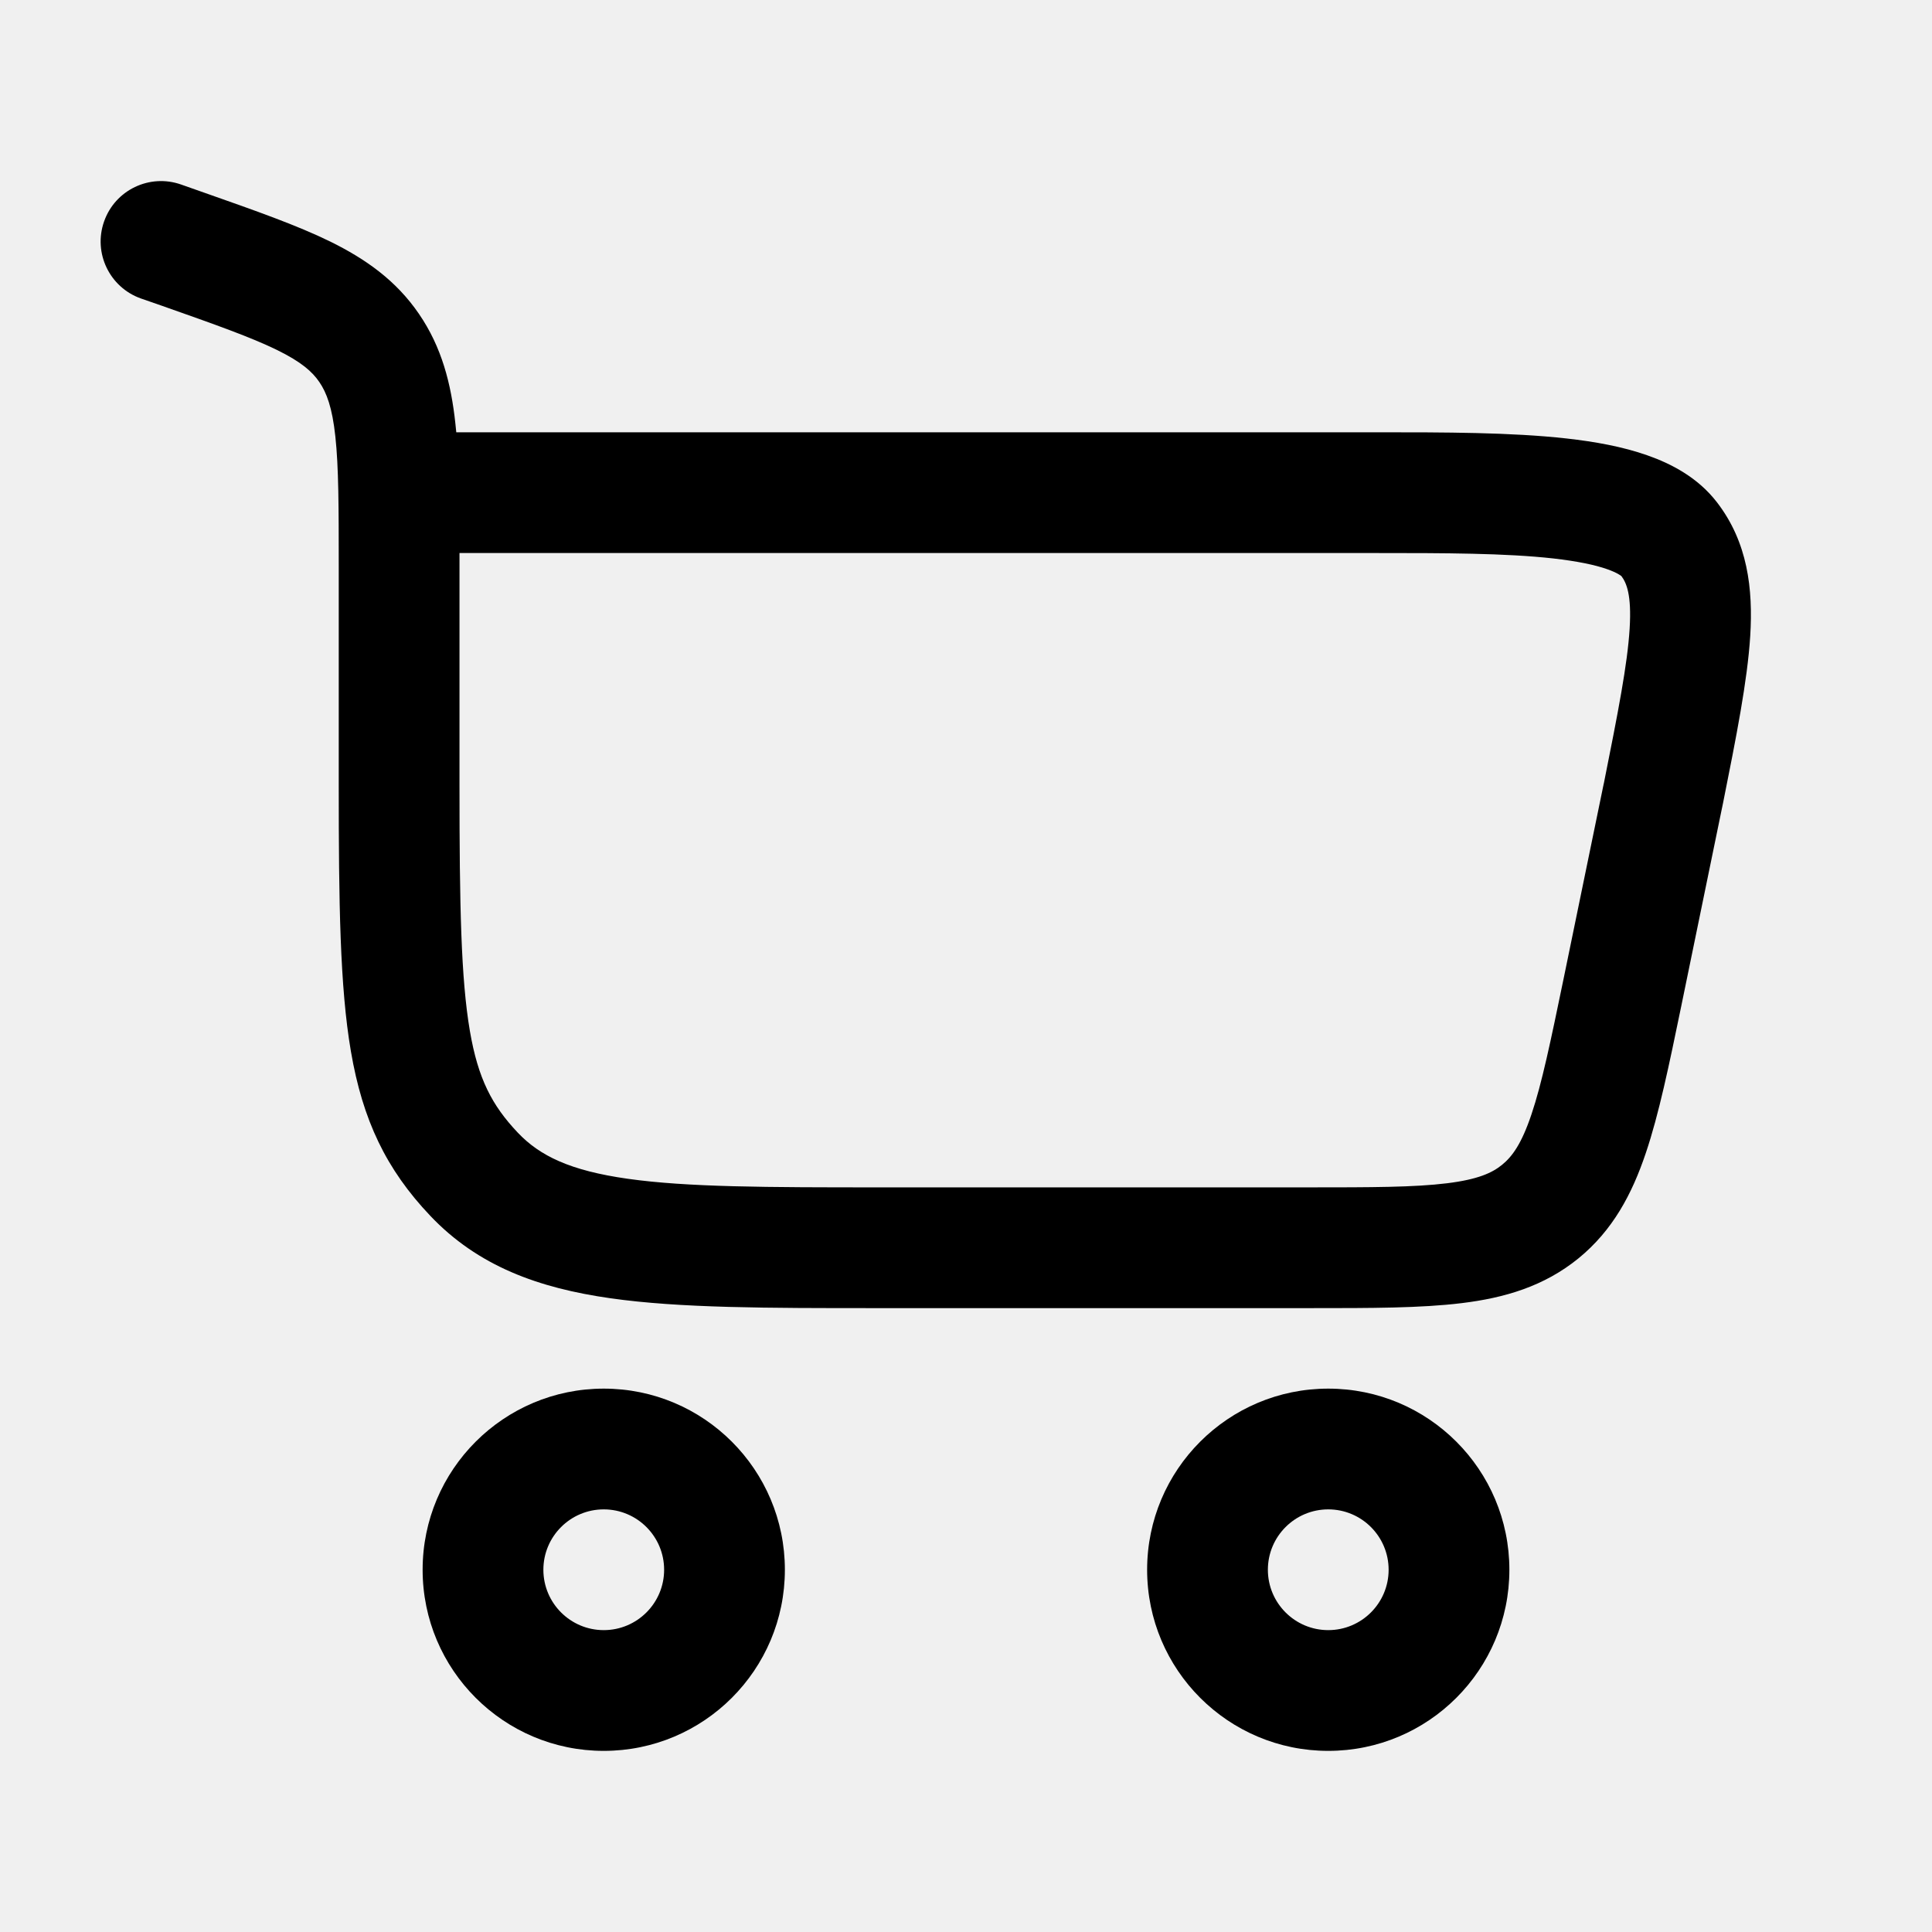
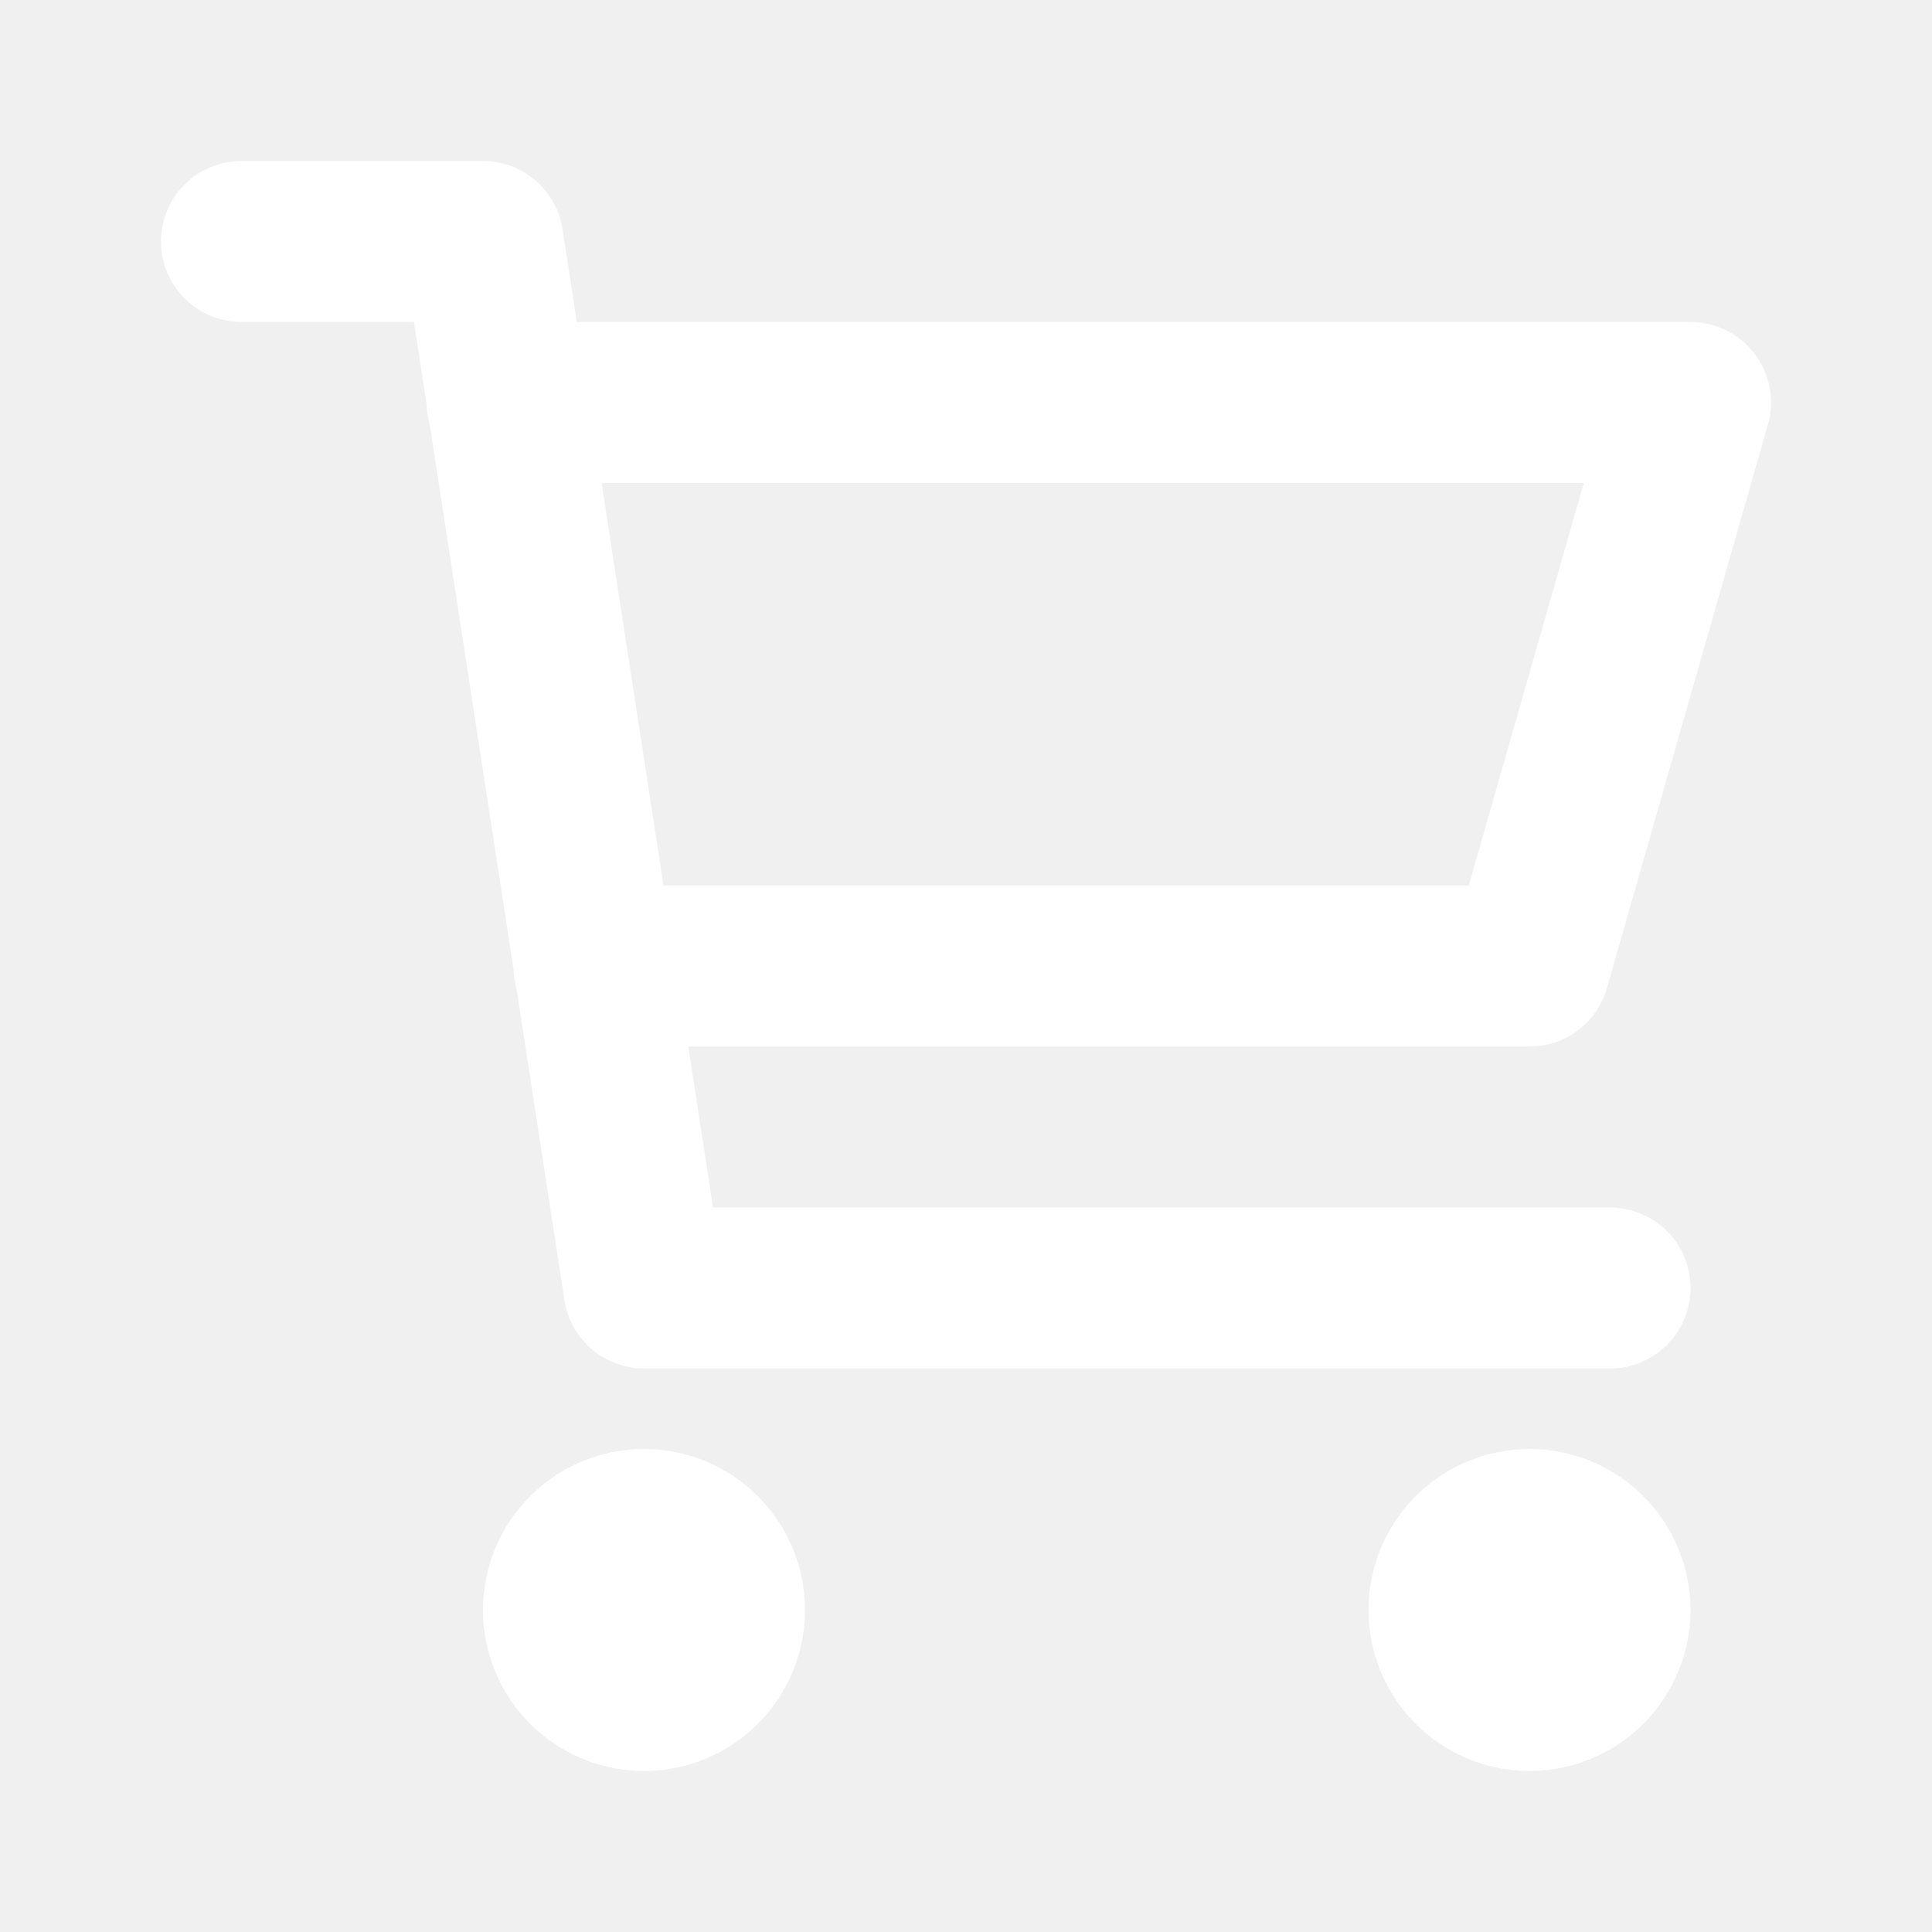
- <svg xmlns="http://www.w3.org/2000/svg" width="800px" height="800px" viewBox="0 0 24 24">
-   <path fill-rule="evenodd" clip-rule="evenodd" d="M2.249 2.292C1.858 2.155 1.43 2.36 1.293 2.751C1.155 3.142 1.361 3.57 1.751 3.708L2.013 3.799C2.68 4.034 3.119 4.19 3.442 4.348C3.745 4.497 3.879 4.617 3.967 4.746C4.057 4.878 4.127 5.06 4.166 5.423C4.207 5.803 4.208 6.298 4.208 7.038V9.76C4.208 11.213 4.222 12.26 4.359 13.06C4.505 13.914 4.797 14.526 5.344 15.102C5.938 15.729 6.69 16.001 7.587 16.128C8.445 16.25 9.535 16.25 10.88 16.25L16.286 16.25C17.028 16.25 17.652 16.25 18.157 16.188C18.692 16.123 19.181 15.979 19.608 15.632C20.034 15.284 20.273 14.835 20.445 14.323C20.608 13.841 20.734 13.23 20.884 12.504L21.392 10.034L21.393 10.03L21.404 9.977C21.569 9.152 21.707 8.458 21.742 7.9C21.778 7.314 21.711 6.736 21.329 6.24C21.094 5.934 20.764 5.761 20.463 5.656C20.157 5.548 19.81 5.486 19.461 5.447C18.773 5.37 17.939 5.37 17.12 5.37L5.668 5.37C5.665 5.333 5.661 5.297 5.657 5.262C5.604 4.765 5.487 4.312 5.205 3.9C4.921 3.484 4.543 3.218 4.103 3.001C3.691 2.799 3.167 2.615 2.55 2.398L2.249 2.292ZM5.708 6.87H17.089C17.945 6.87 18.699 6.871 19.294 6.937C19.59 6.971 19.811 7.016 19.966 7.071C20.093 7.116 20.136 7.152 20.142 7.157C20.142 7.157 20.143 7.158 20.142 7.157C20.204 7.239 20.27 7.387 20.244 7.808C20.217 8.252 20.101 8.844 19.923 9.734L19.922 9.736L19.424 12.156C19.262 12.939 19.154 13.459 19.024 13.844C18.901 14.21 18.785 14.367 18.66 14.469C18.535 14.571 18.357 14.652 17.975 14.699C17.571 14.749 17.04 14.75 16.241 14.75H10.938C9.521 14.75 8.538 14.748 7.797 14.643C7.082 14.542 6.705 14.358 6.432 14.07C6.112 13.732 5.939 13.402 5.837 12.807C5.726 12.158 5.708 11.249 5.708 9.76L5.708 6.87Z" />
-   <path fill-rule="evenodd" clip-rule="evenodd" d="M7.5 21.75C6.258 21.75 5.25 20.743 5.25 19.5C5.25 18.257 6.258 17.25 7.5 17.25C8.743 17.25 9.75 18.257 9.75 19.5C9.75 20.743 8.743 21.75 7.5 21.75ZM6.75 19.5C6.75 19.914 7.086 20.25 7.5 20.25C7.914 20.25 8.25 19.914 8.25 19.5C8.25 19.086 7.914 18.75 7.5 18.75C7.086 18.75 6.75 19.086 6.75 19.5Z" />
-   <path fill-rule="evenodd" clip-rule="evenodd" d="M16.5 21.75C15.258 21.75 14.25 20.743 14.25 19.5C14.25 18.257 15.258 17.25 16.5 17.25C17.743 17.25 18.75 18.257 18.75 19.5C18.75 20.743 17.743 21.75 16.5 21.75ZM15.75 19.5C15.75 19.914 16.086 20.25 16.5 20.25C16.914 20.25 17.25 19.914 17.25 19.5C17.25 19.086 16.914 18.75 16.5 18.75C16.086 18.75 15.75 19.086 15.75 19.5Z" />
+ <svg xmlns="http://www.w3.org/2000/svg" width="800px" height="800px" viewBox="0 0 24 24" fill="none">
+   <path d="M6.3 5H21L19 12H7.377M20 16H8L6 3H3M9 20C9 20.552 8.552 21 8 21C7.448 21 7 20.552 7 20C7 19.448 7.448 19 8 19C8.552 19 9 19.448 9 20ZM20 20C20 20.552 19.552 21 19 21C18.448 21 18 20.552 18 20C18 19.448 18.448 19 19 19C19.552 19 20 19.448 20 20Z" stroke="#FFFFFF" stroke-width="2" stroke-linecap="round" stroke-linejoin="round" />
</svg>
